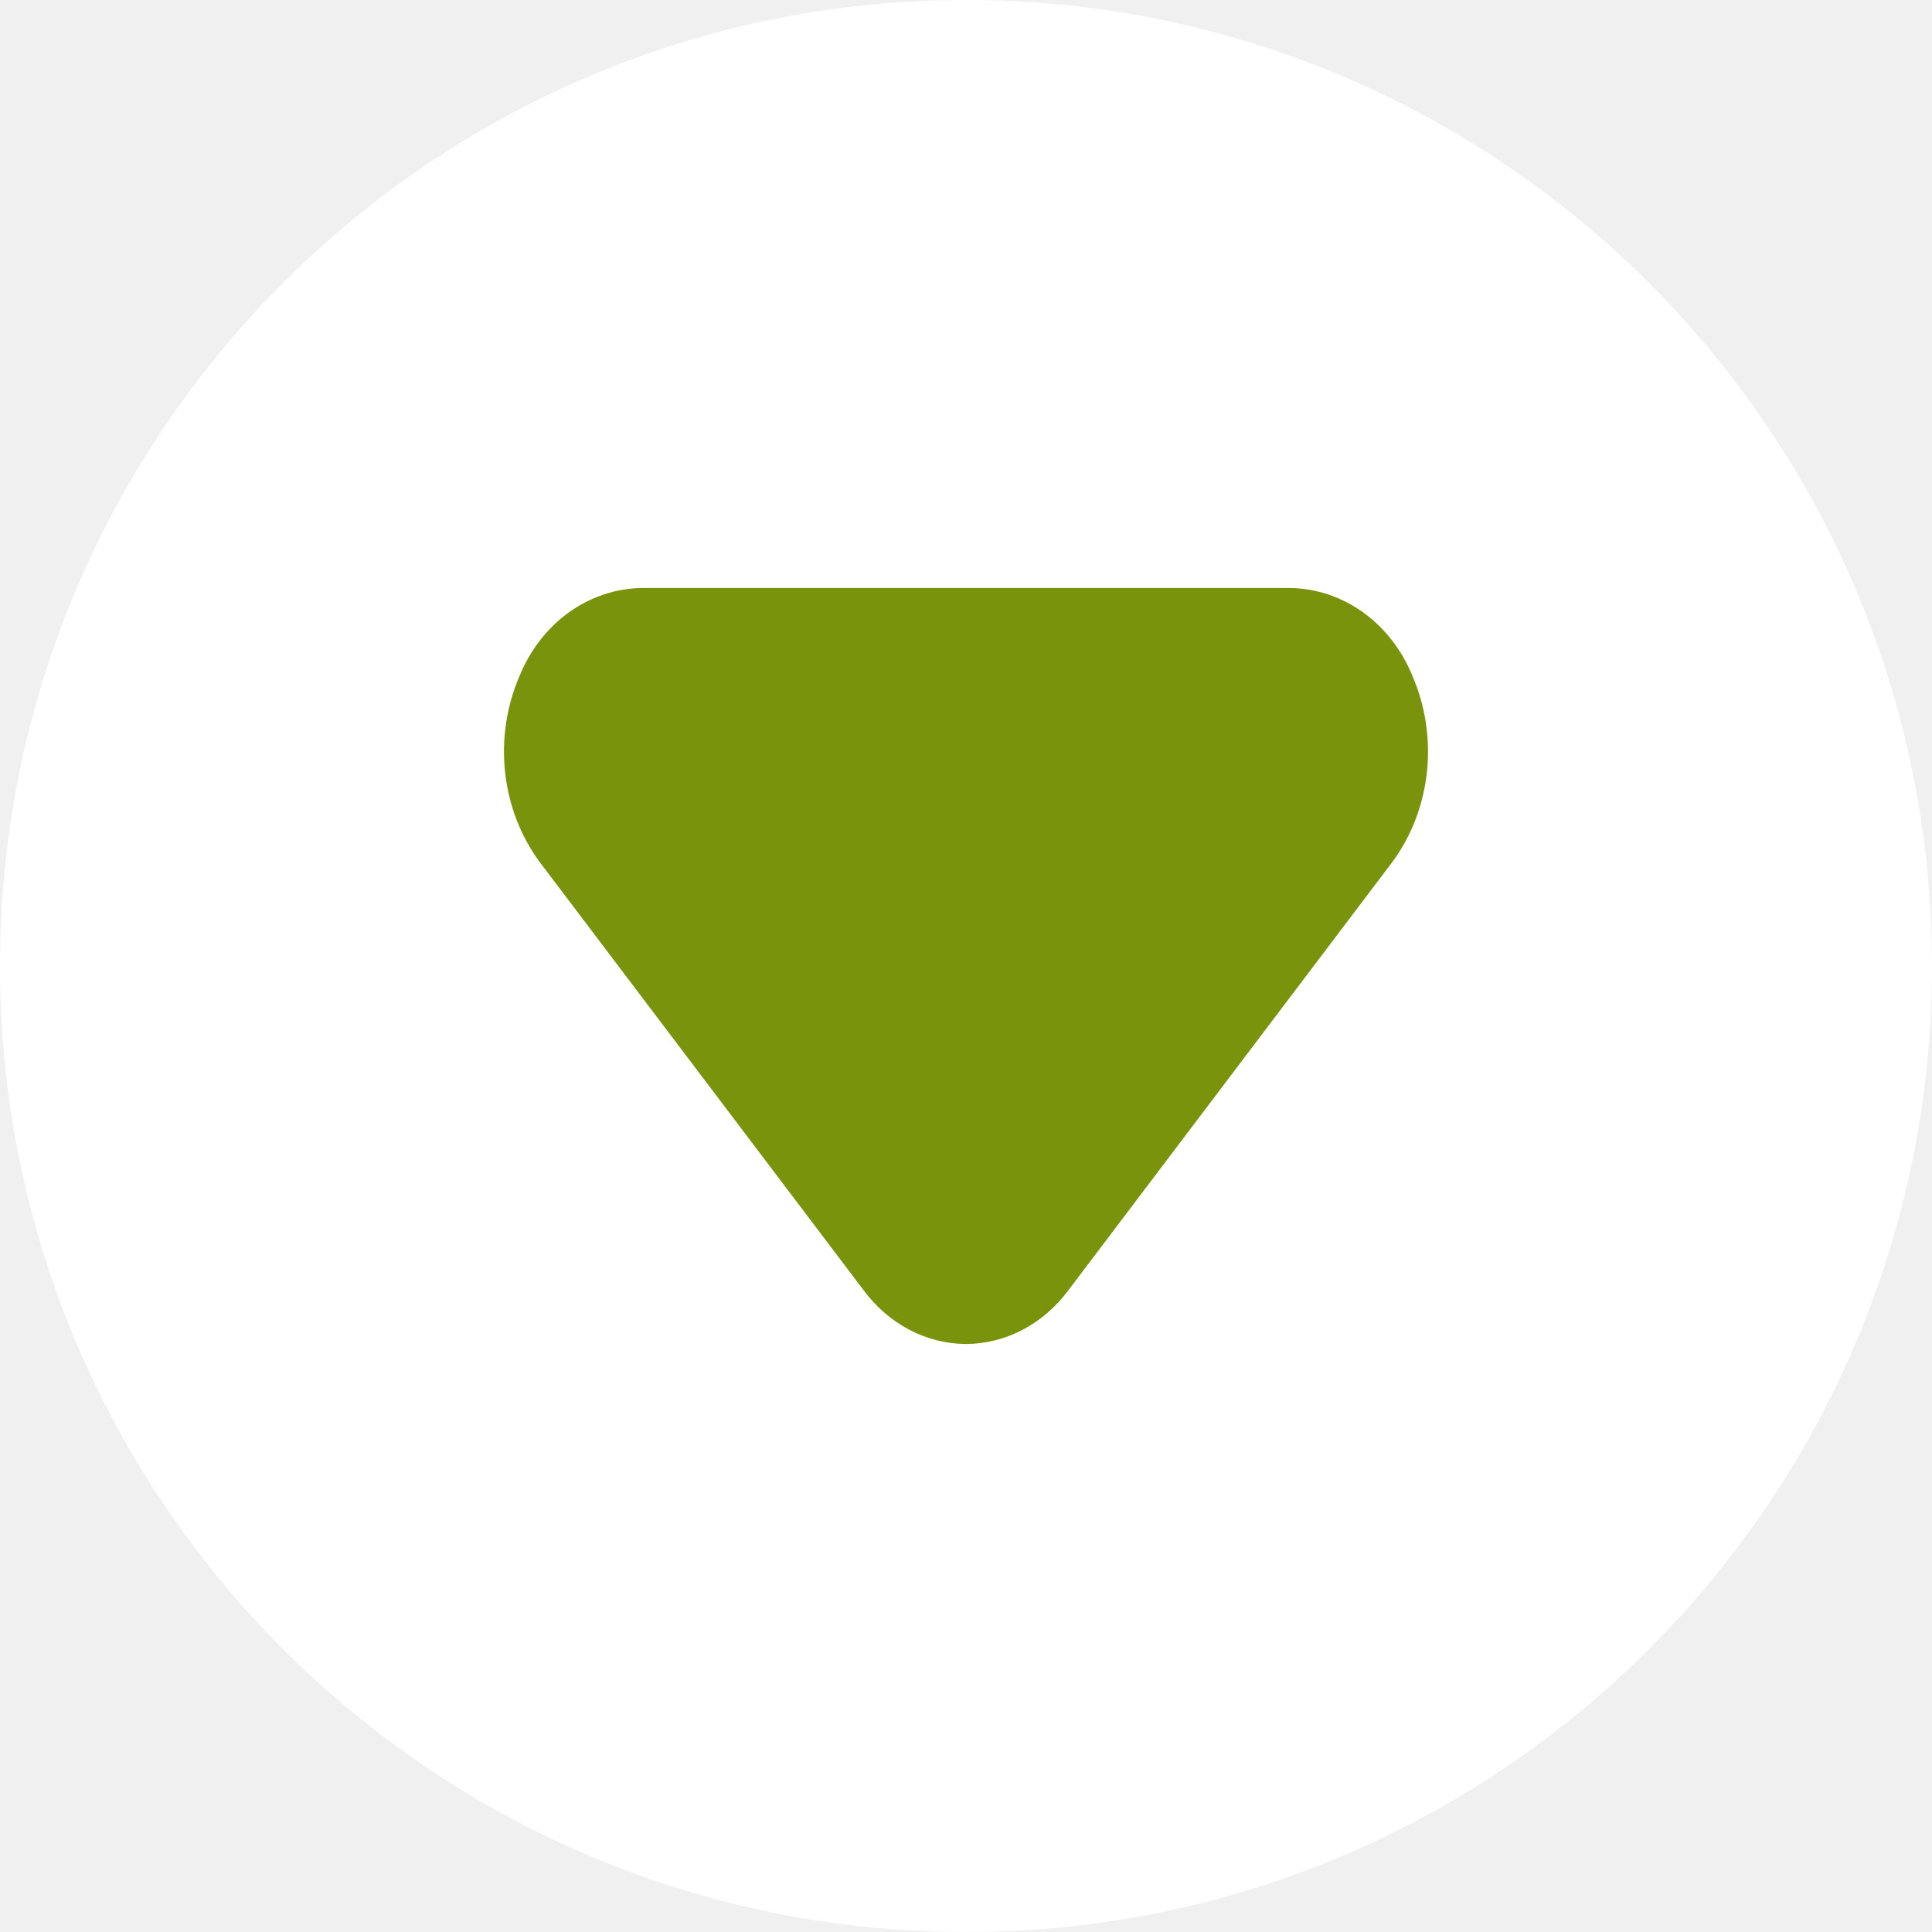
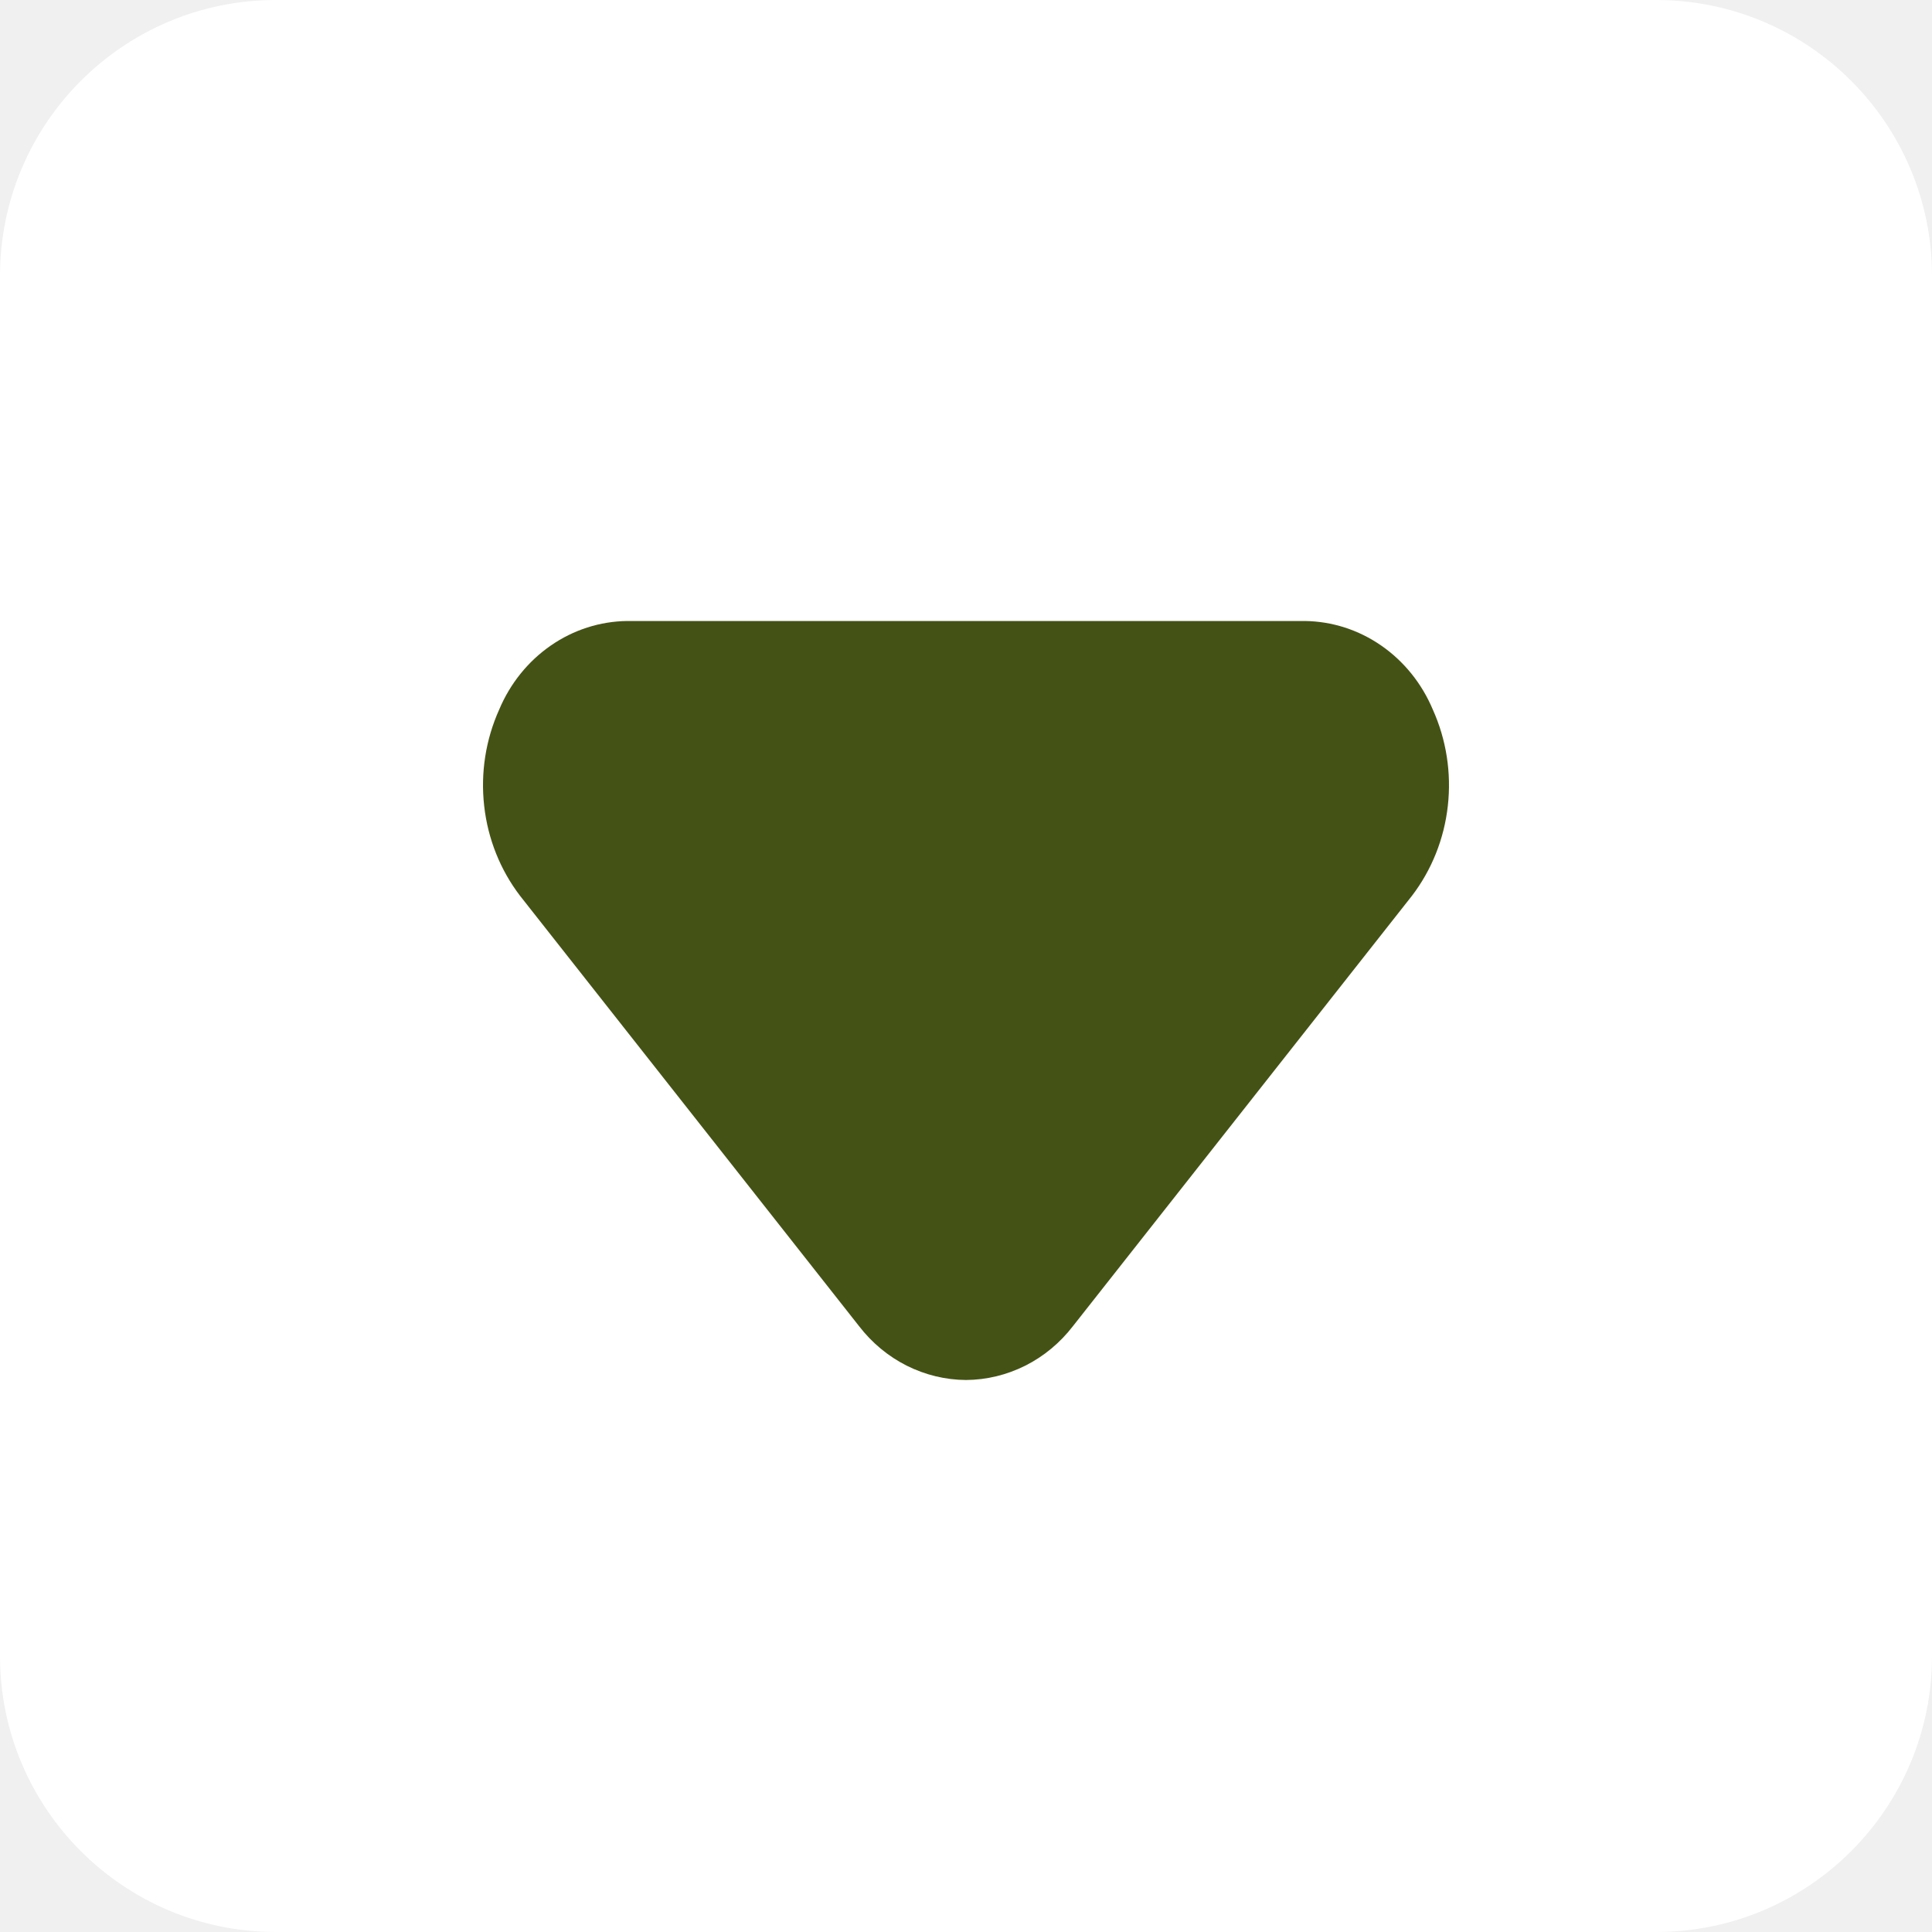
- <svg xmlns="http://www.w3.org/2000/svg" width="23" height="23" viewBox="0 0 23 23" fill="none">
-   <rect width="23" height="23" rx="11.5" fill="white" />
-   <path d="M11.5 16C11.266 15.999 11.035 15.941 10.824 15.83C10.614 15.719 10.428 15.559 10.281 15.36L6.423 10.26C6.197 9.953 6.055 9.583 6.013 9.192C5.971 8.802 6.03 8.406 6.184 8.05C6.309 7.741 6.513 7.477 6.771 7.291C7.03 7.105 7.332 7.004 7.642 7H15.358C15.668 7.004 15.97 7.105 16.229 7.291C16.487 7.477 16.691 7.741 16.816 8.05C16.97 8.406 17.029 8.802 16.987 9.192C16.945 9.583 16.803 9.953 16.577 10.26L12.719 15.36C12.572 15.559 12.386 15.719 12.176 15.83C11.965 15.941 11.734 15.999 11.5 16Z" fill="#7A930D" />
+ <svg xmlns="http://www.w3.org/2000/svg" width="28" height="28" viewBox="0 0 28 28" fill="none">
+   <rect width="28" height="28" rx="4" fill="white" />
+   <path d="M14 20C13.702 19.998 13.409 19.927 13.14 19.792C12.872 19.657 12.636 19.461 12.449 19.218L7.538 12.984C7.251 12.609 7.07 12.157 7.017 11.679C6.963 11.202 7.039 10.718 7.235 10.283C7.394 9.905 7.653 9.584 7.982 9.356C8.311 9.128 8.695 9.005 9.089 9H18.911C19.305 9.005 19.689 9.128 20.018 9.356C20.347 9.584 20.606 9.905 20.765 10.283C20.961 10.718 21.037 11.202 20.983 11.679C20.93 12.157 20.749 12.609 20.462 12.984L15.551 19.218C15.364 19.461 15.128 19.657 14.86 19.792C14.591 19.927 14.298 19.998 14 20Z" fill="#445215" />
</svg>
